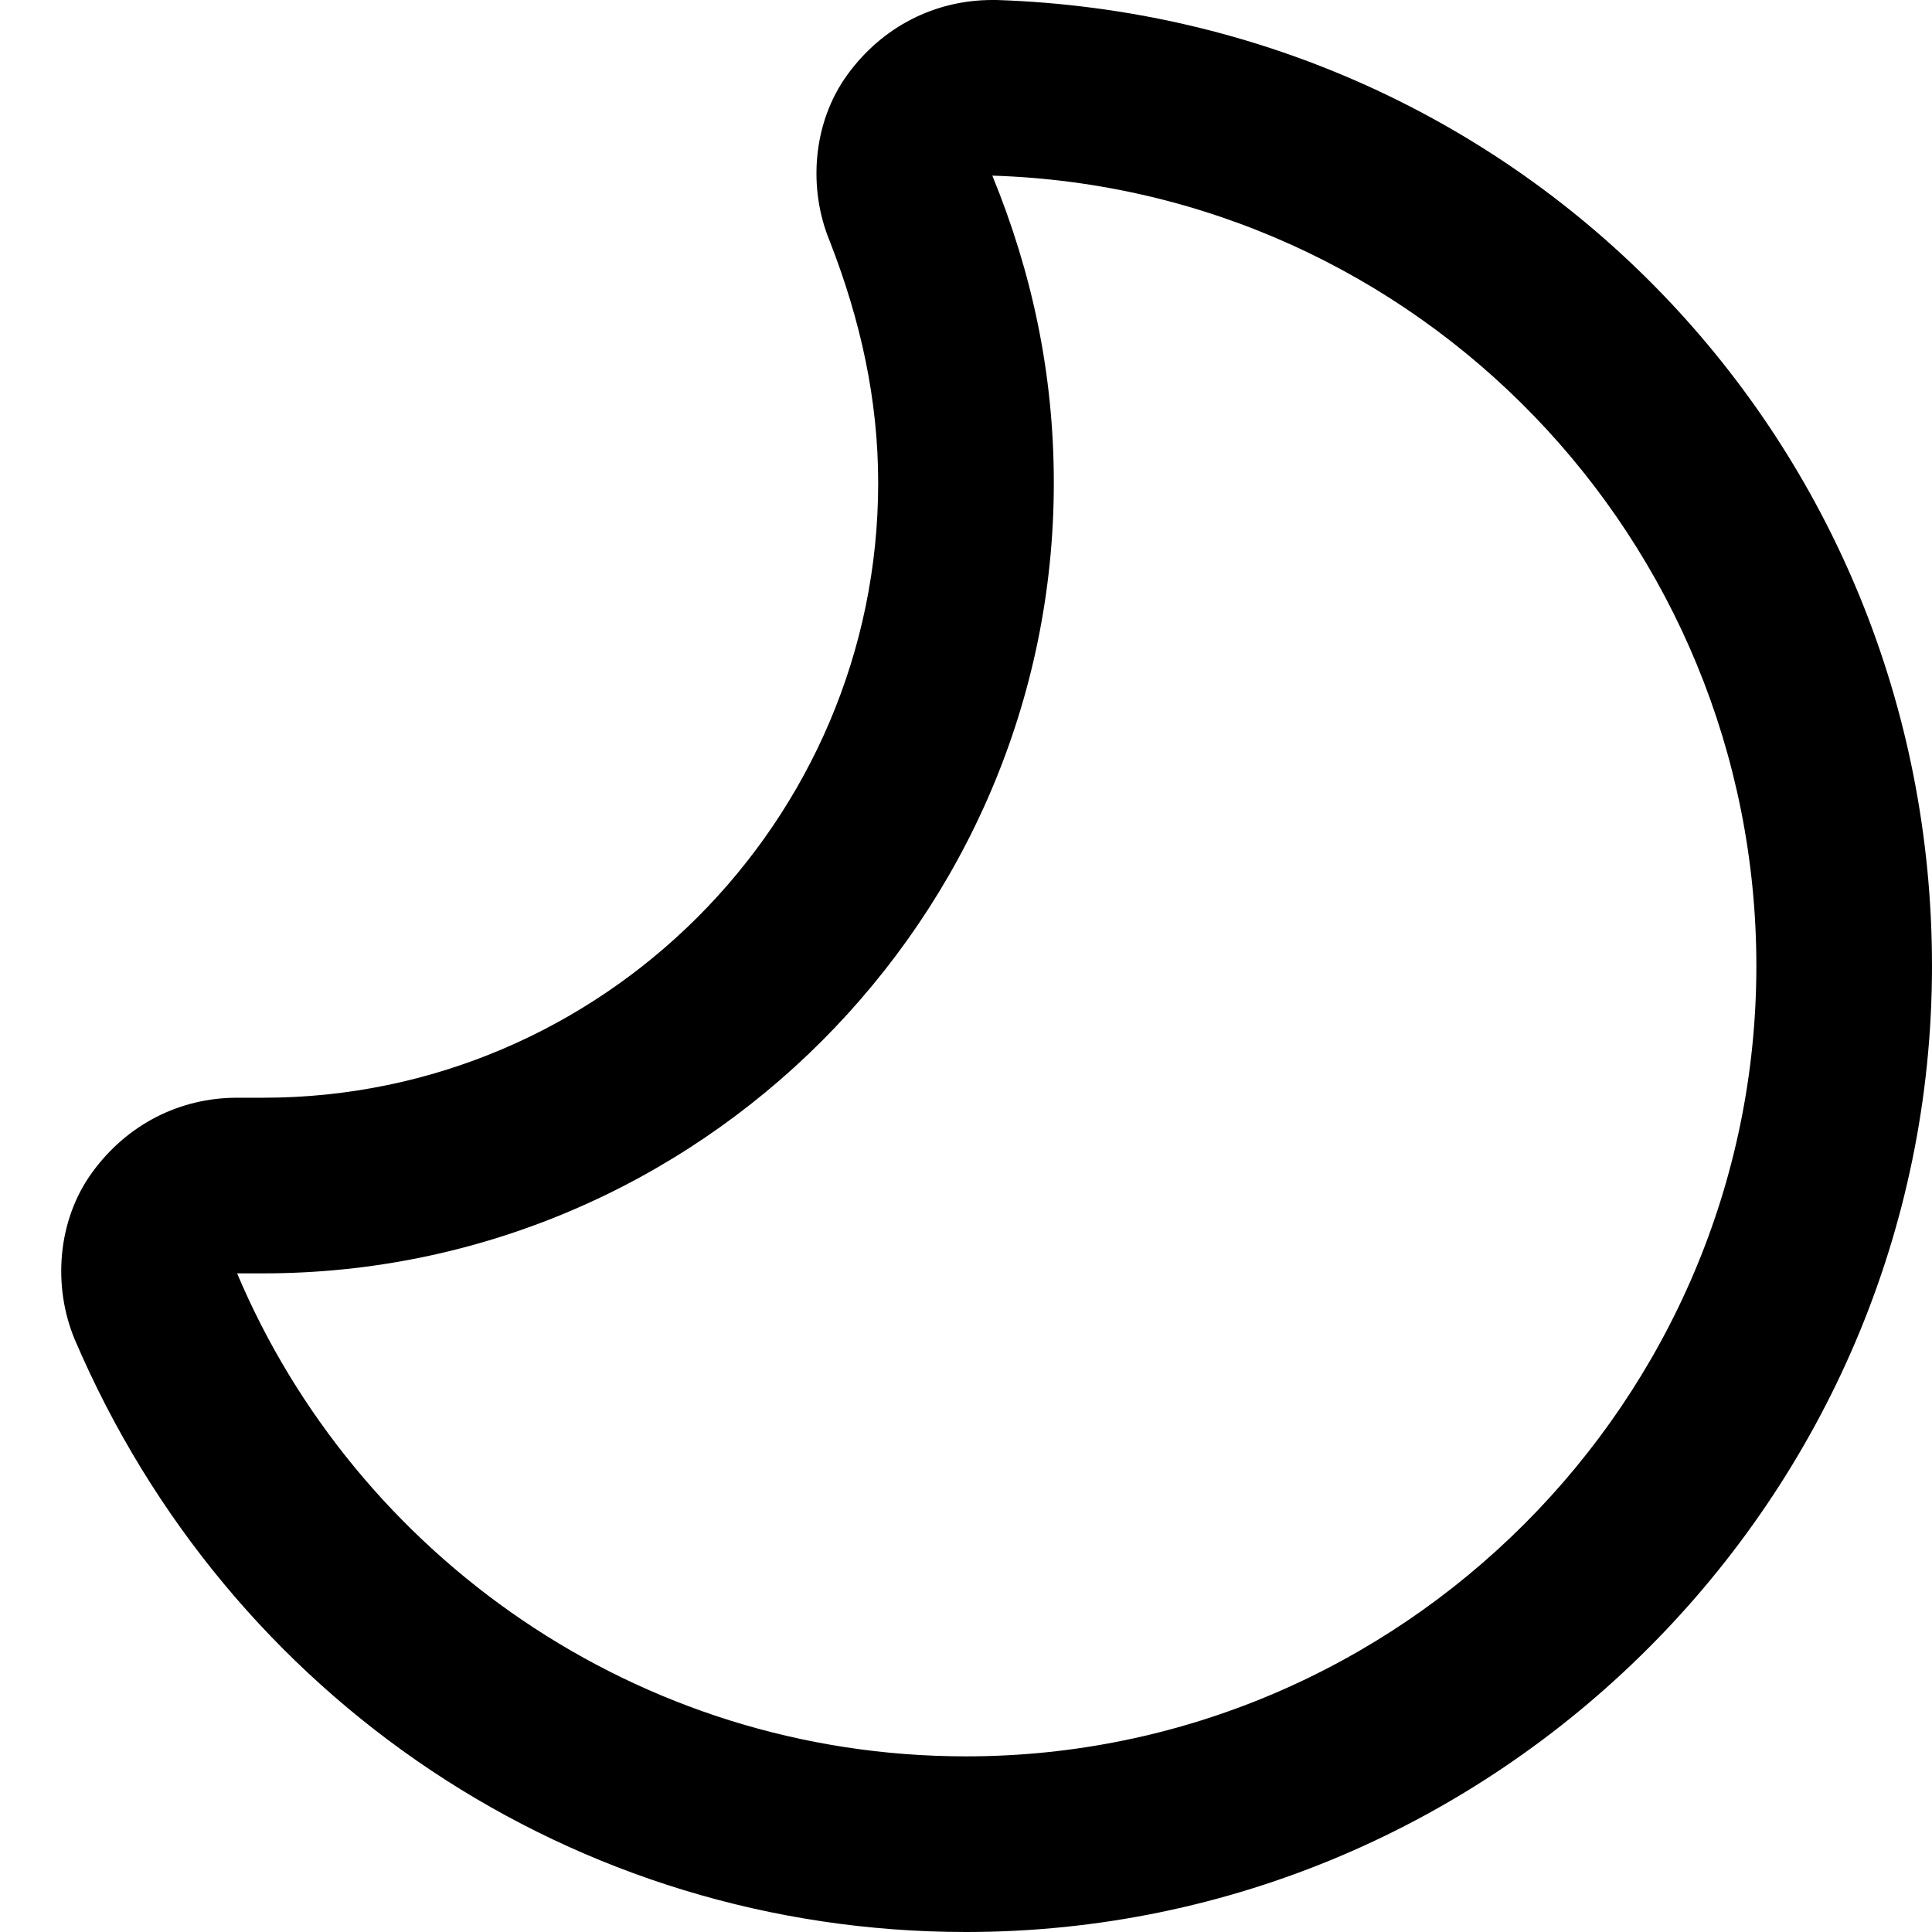
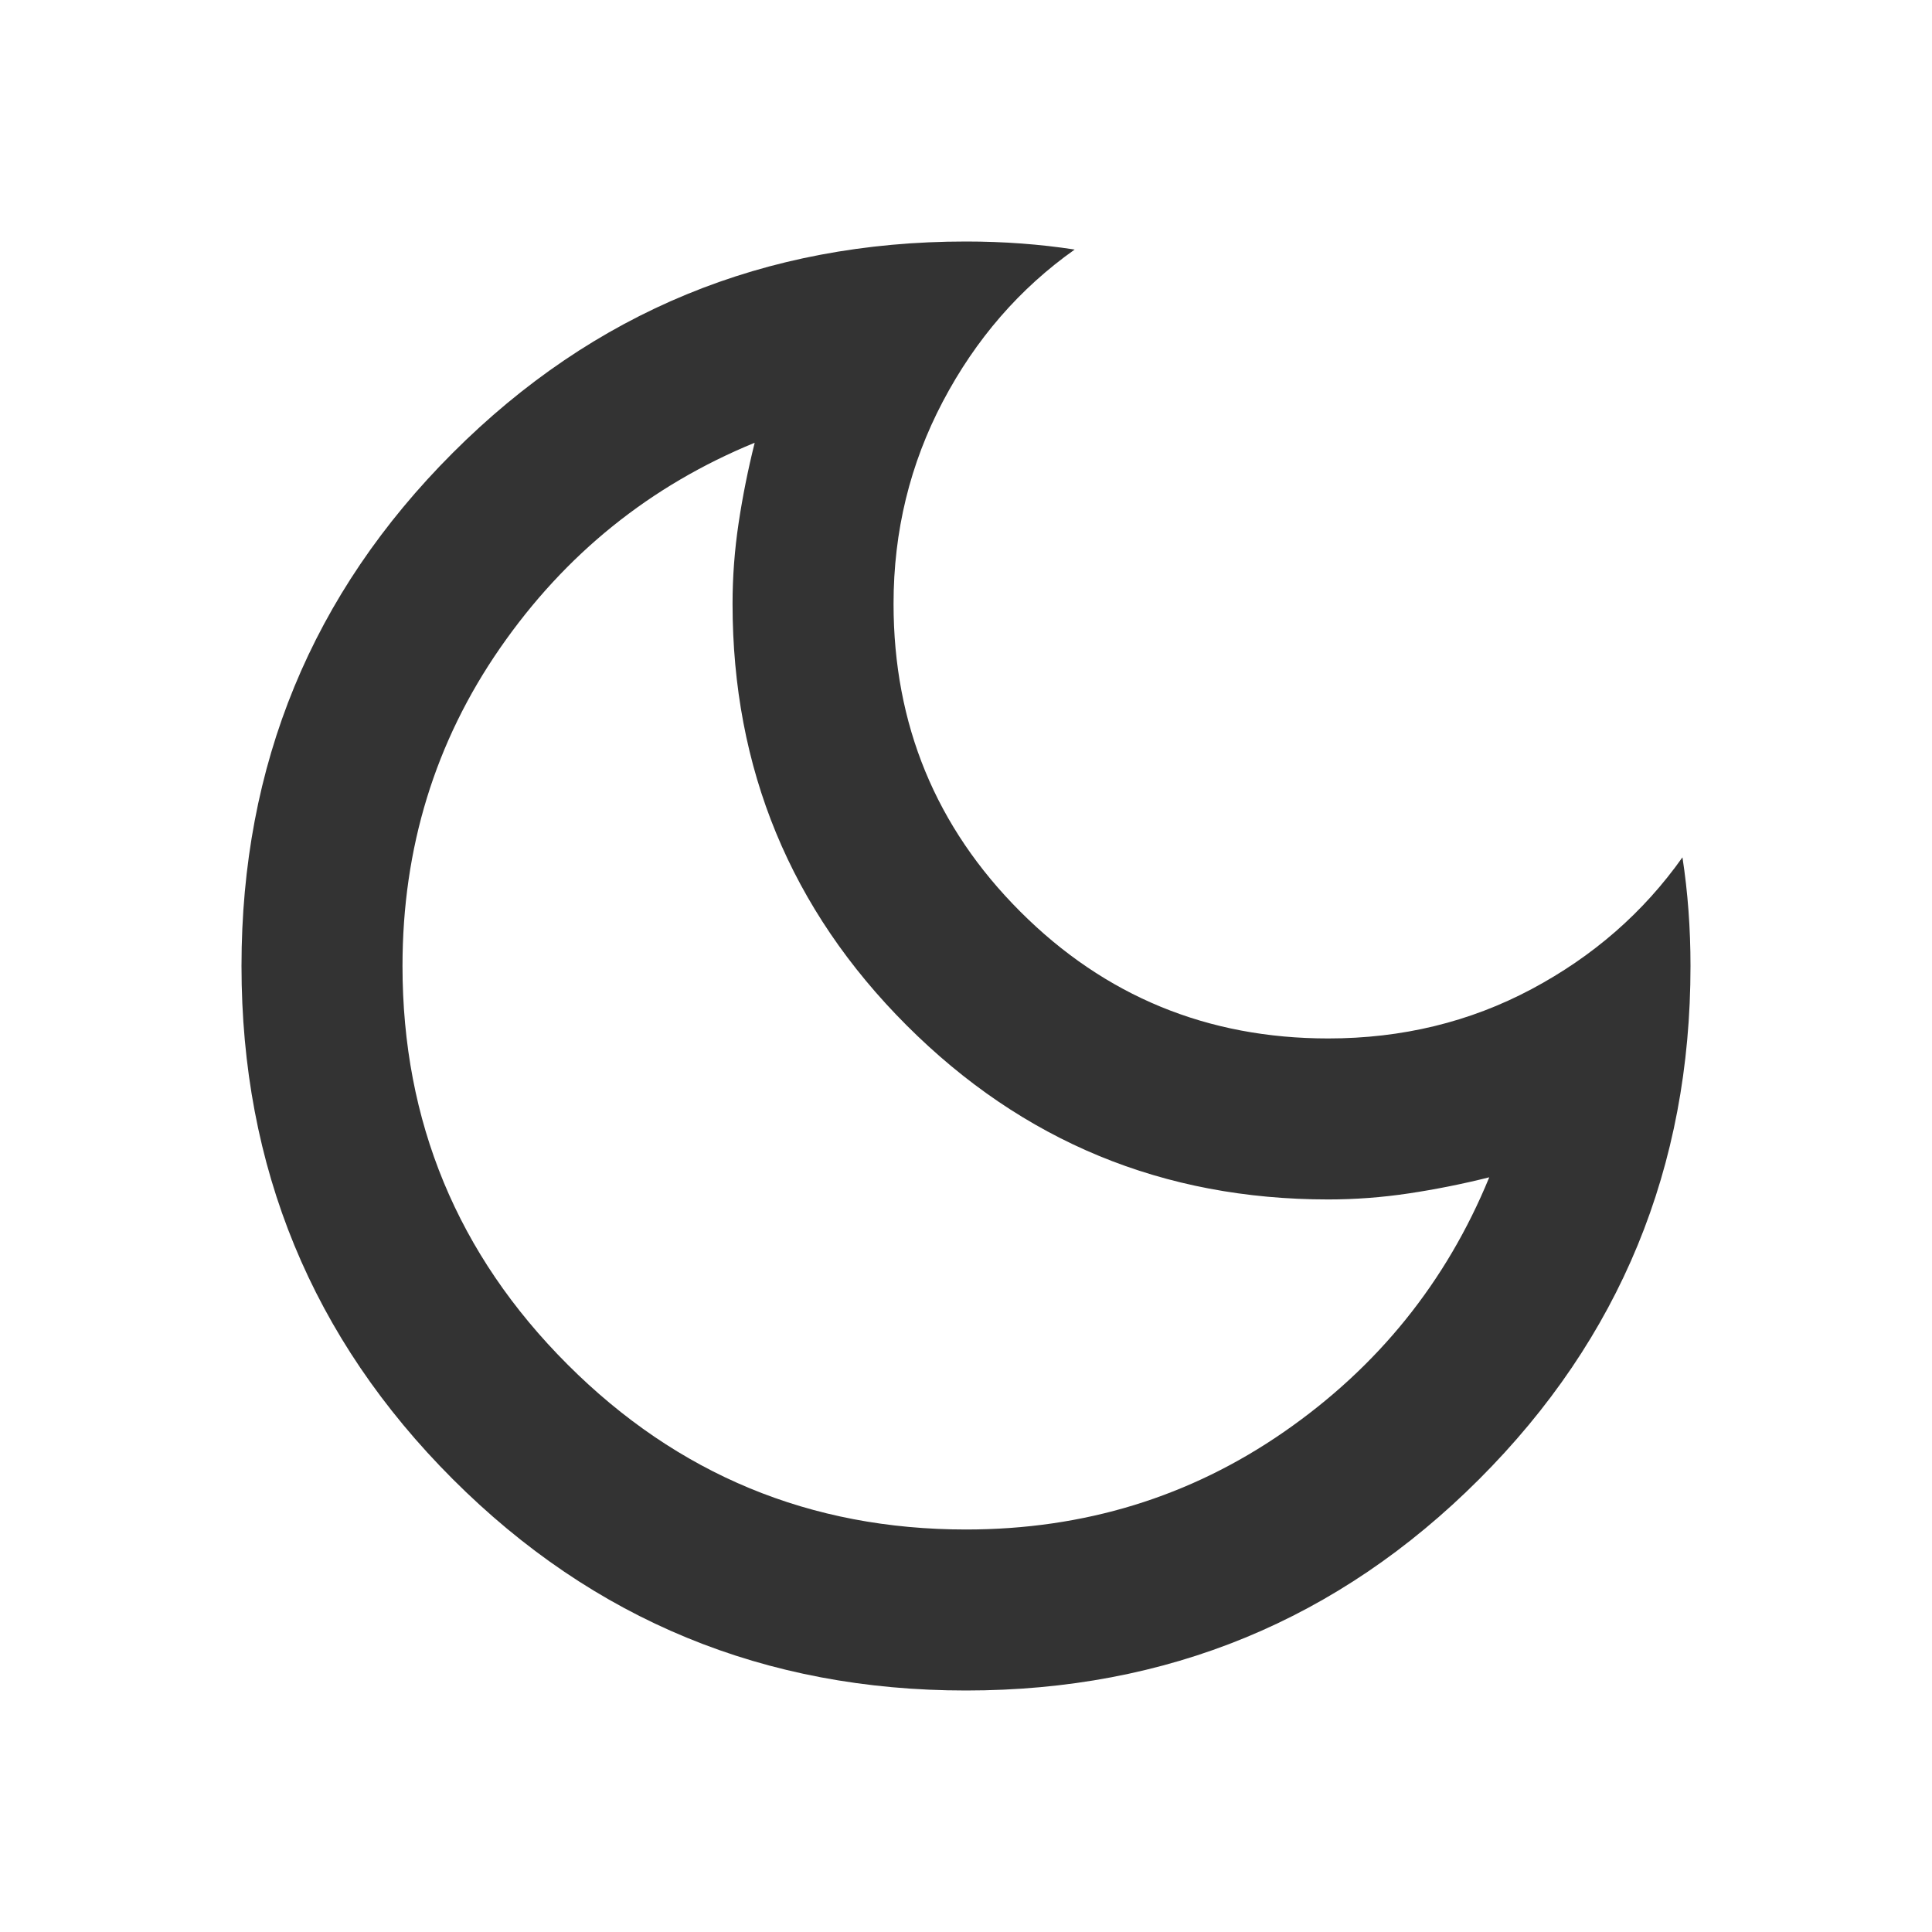
- <svg xmlns="http://www.w3.org/2000/svg" t="1686378304775" class="icon" viewBox="0 0 1024 1024" version="1.1" p-id="2502" width="200" height="200">
-   <path d="M525.964 93.091c225.745 6.982 404.945 193.164 404.945 418.909 0 230.4-188.509 418.909-418.909 418.909-174.545 0-323.491-107.055-386.327-256H139.636c230.4 0 418.909-188.509 418.909-418.909 0-58.182-11.636-111.709-32.582-162.909m0-93.091c-30.255 0-58.182 13.964-76.8 39.564-18.618 25.6-20.945 60.509-9.309 88.436 16.291 41.891 25.6 83.782 25.6 128 0 179.2-146.618 325.818-325.818 325.818h-11.636-2.327c-30.255 0-58.182 13.964-76.8 39.564-18.618 25.6-20.945 60.509-9.309 88.436C121.018 900.655 304.873 1024 512 1024c281.6 0 512-230.4 512-512C1024 235.055 807.564 9.309 528.291 0h-2.327z" fill="" p-id="2503" data-spm-anchor-id="a313x.7781069.0.i0" class="selected" />
+ <svg xmlns="http://www.w3.org/2000/svg" height="24px" viewBox="0 -960 960 960" width="24px" fill="#333">
+   <path d="M480-120q-150 0-255-105T120-480q0-150 105-255t255-105q14 0 27.5 1t26.5 3q-41 29-65.5 75.5T444-660q0 90 63 153t153 63q55 0 101-24.5t75-65.5q2 13 3 26.5t1 27.5q0 150-105 255T480-120Zm0-80q88 0 158-48.5T740-375q-20 5-40 8t-40 3q-123 0-209.5-86.5T364-660q0-20 3-40t8-40q-78 32-126.5 102T200-480q0 116 82 198t198 82Zm-10-270Z" />
</svg>
